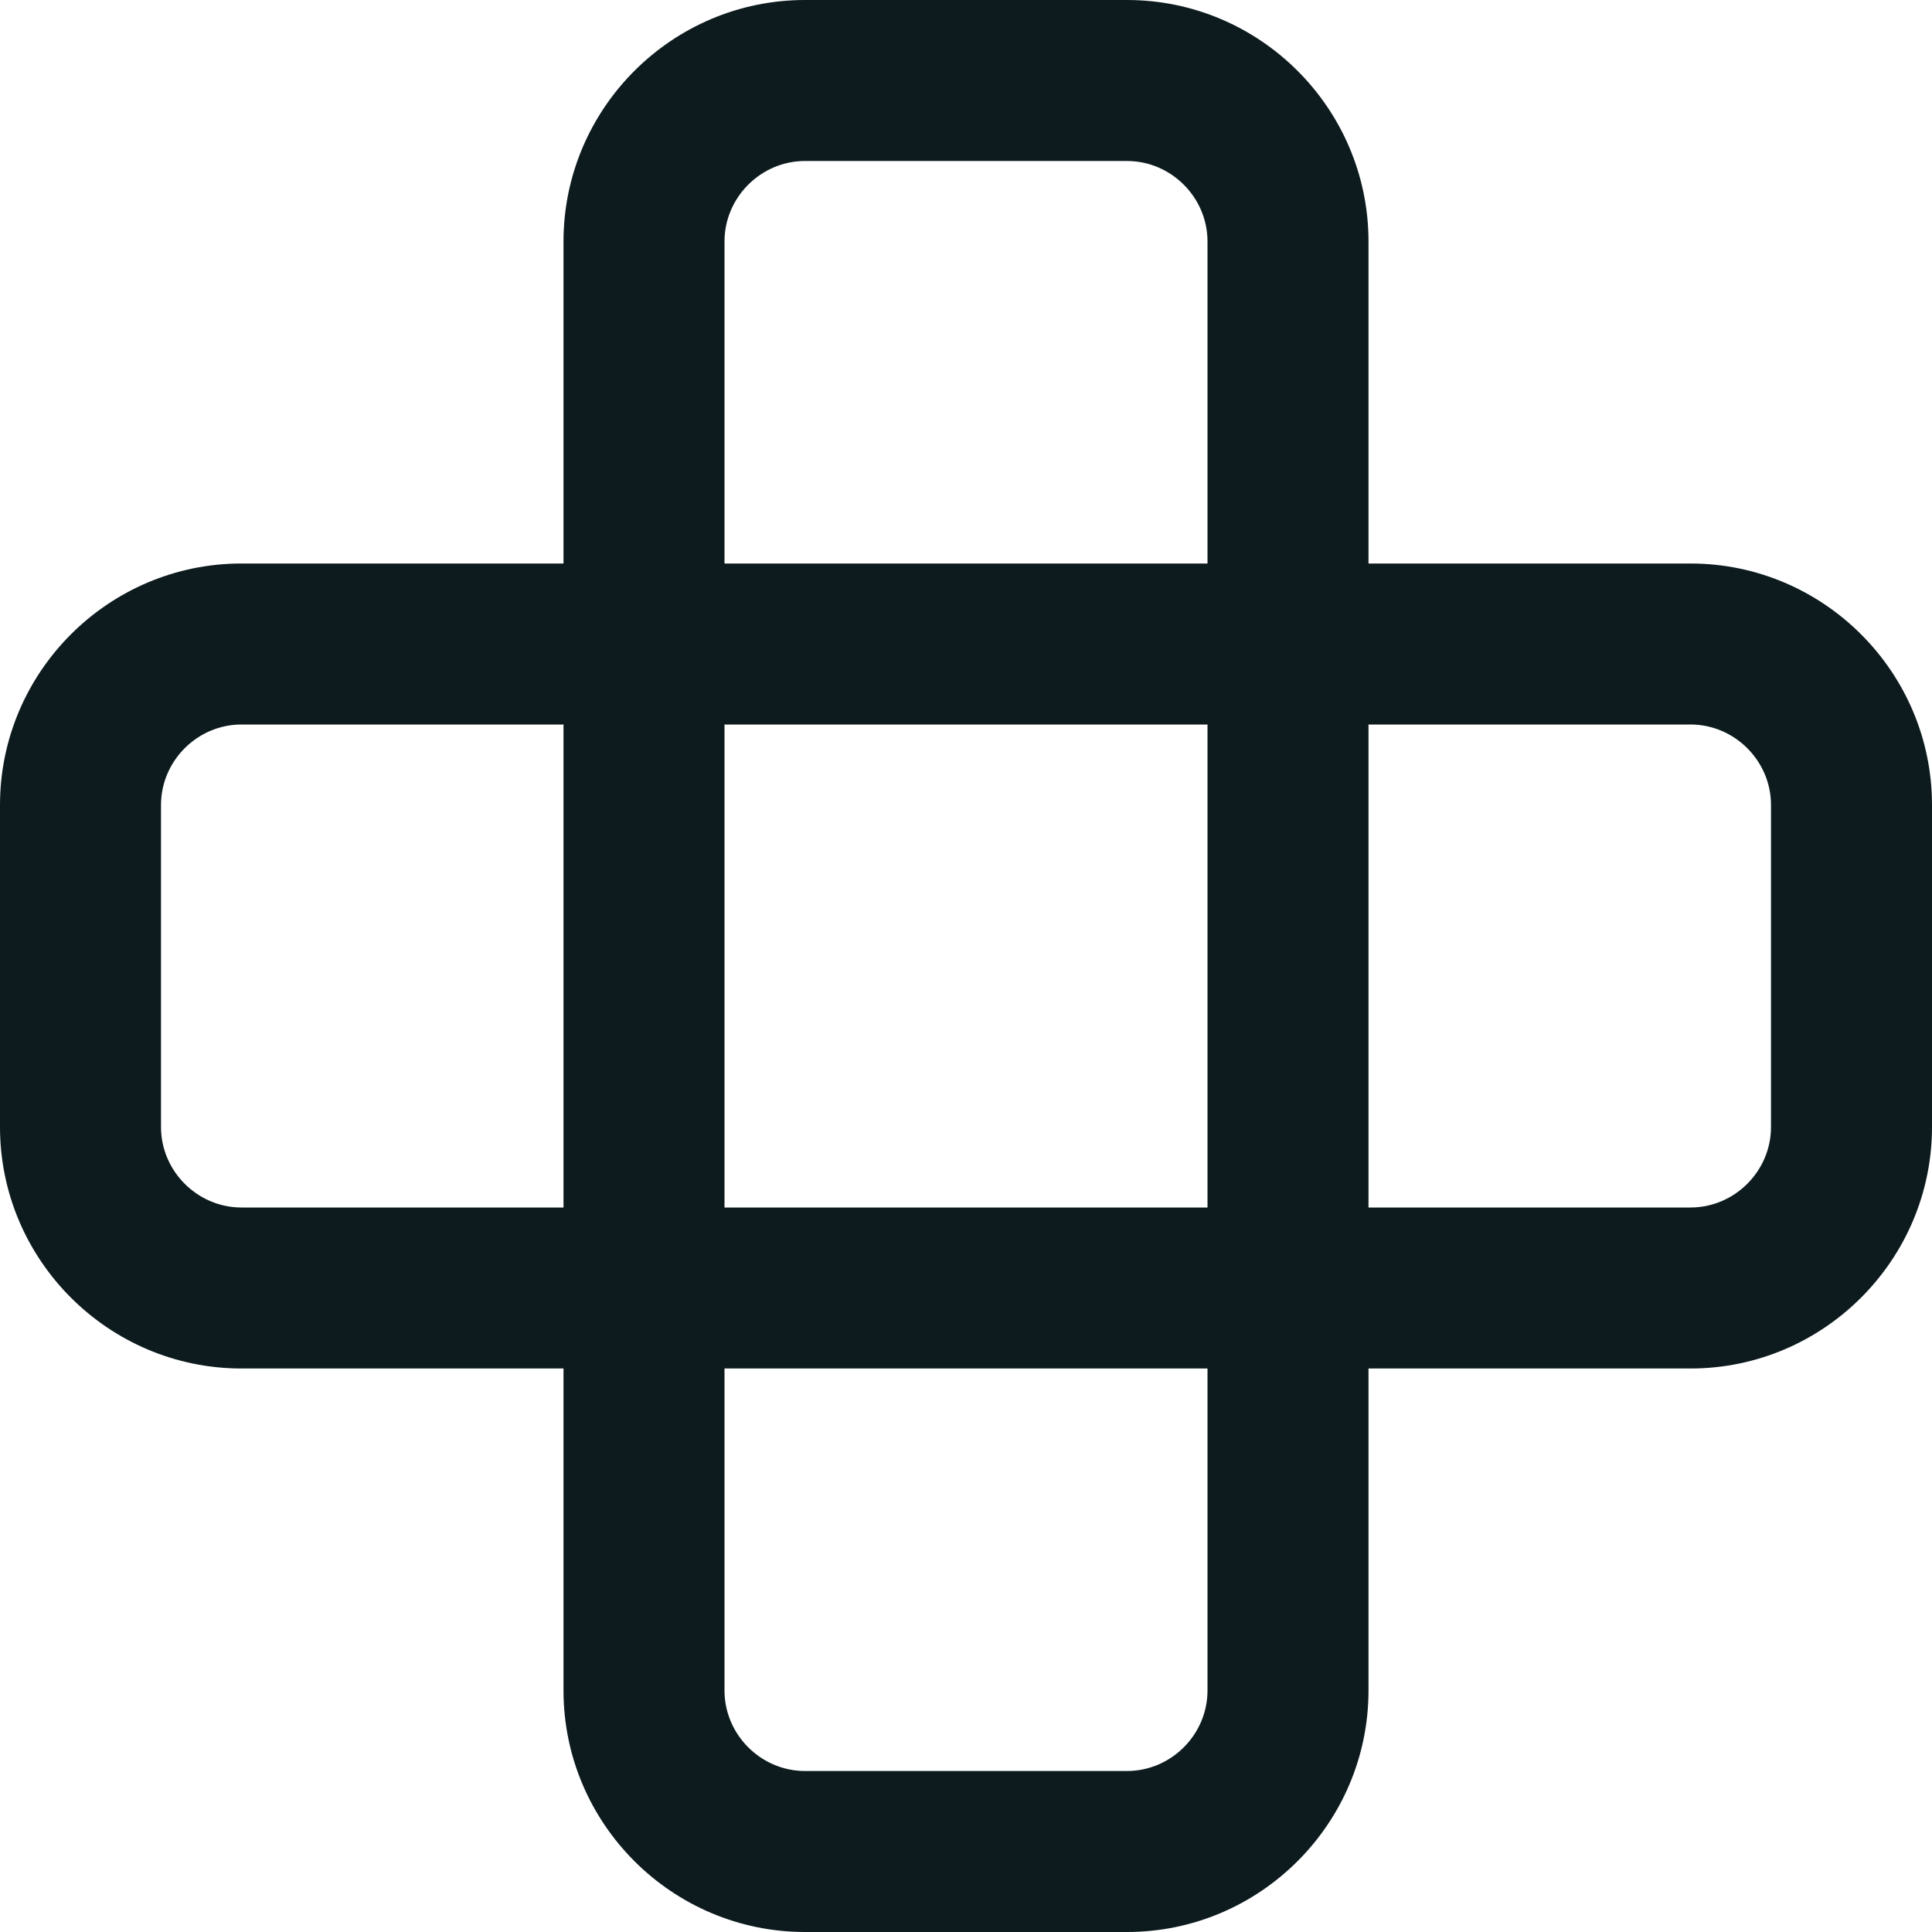
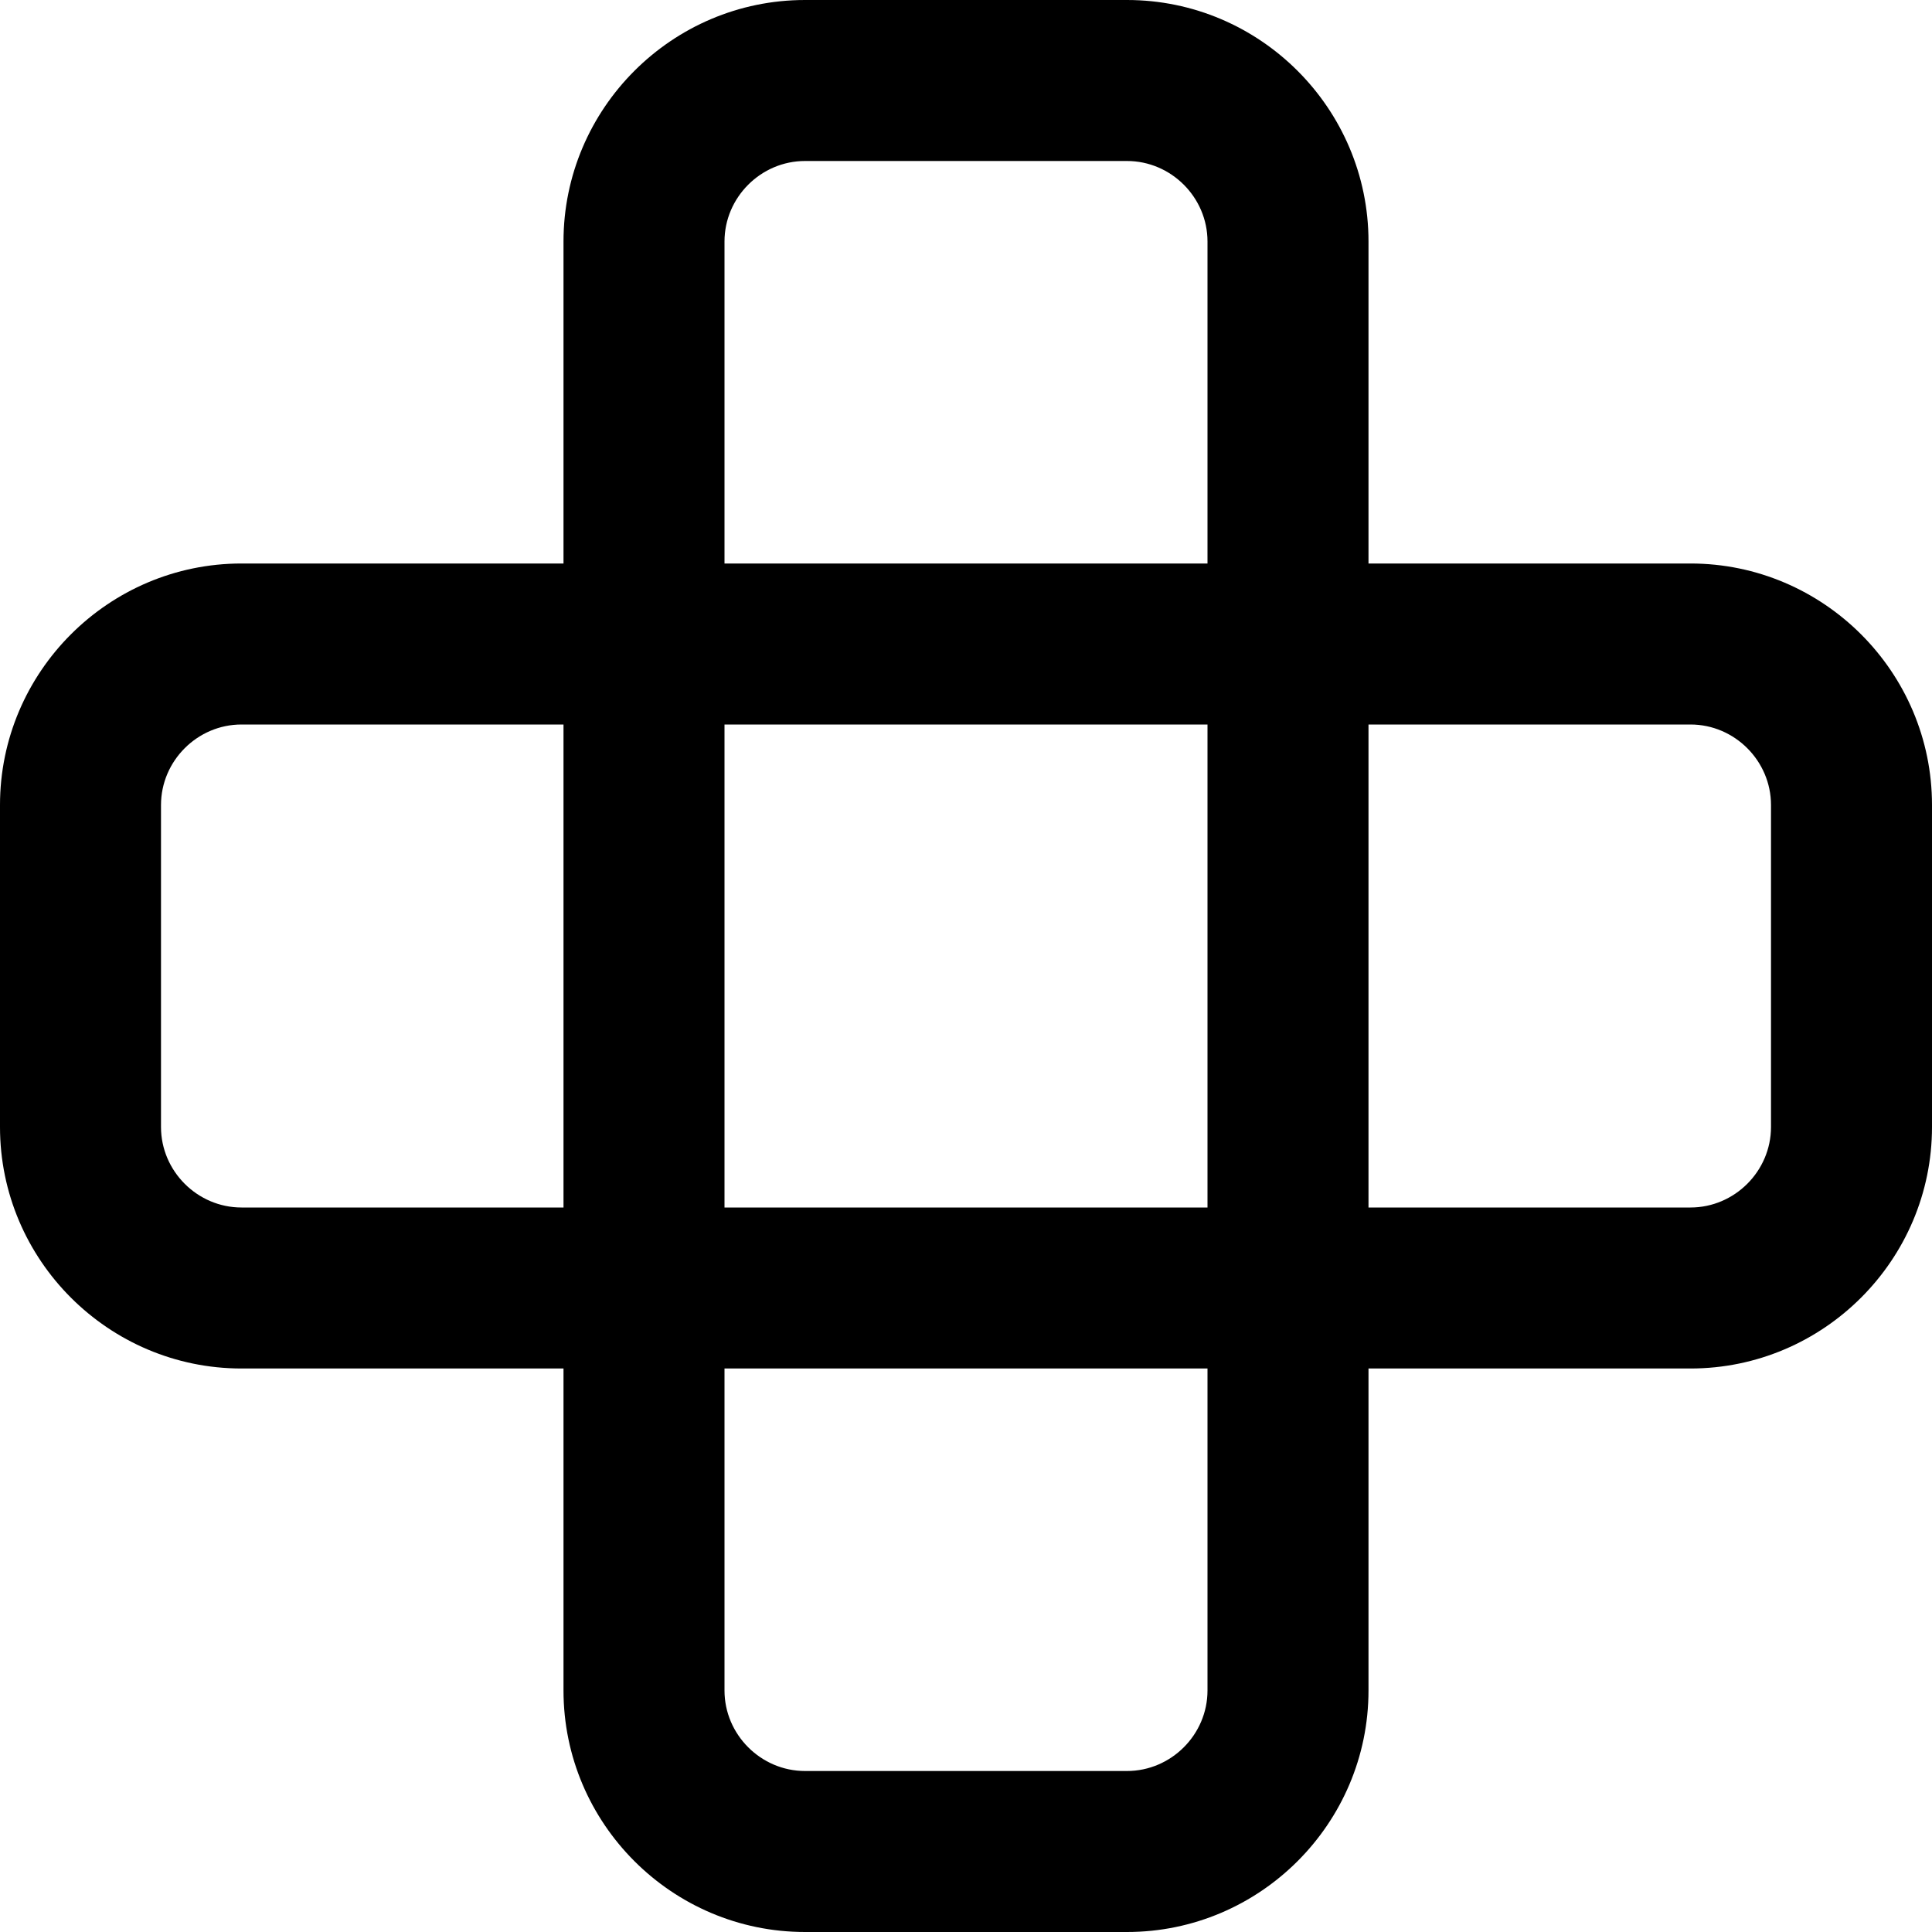
- <svg xmlns="http://www.w3.org/2000/svg" width="24" height="24" viewBox="0 0 24 24" fill="#0D1B1E">
-   <path fill-rule="evenodd" clip-rule="evenodd" d="M9 3C9 2.452 9.452 2 10 2H14C14.548 2 15 2.452 15 3V7H9V3ZM7 7V3C7 1.348 8.348 0 10 0H14C15.652 0 17 1.348 17 3V7H21C22.652 7 24 8.348 24 10V14C24 15.652 22.652 17 21 17H17V21C17 22.652 15.652 24 14 24H10C8.348 24 7 22.652 7 21V17H3C1.348 17 0 15.652 0 14V10C0 8.348 1.348 7 3 7H7ZM7 15H3C2.452 15 2 14.548 2 14V10C2 9.452 2.452 9 3 9H7V15ZM9 15V9H15V15H9ZM9 17V21C9 21.548 9.452 22 10 22H14C14.548 22 15 21.548 15 21V17H9ZM17 15H21C21.548 15 22 14.548 22 14V10C22 9.452 21.548 9 21 9H17V15Z" fill="" />
+ <svg xmlns="http://www.w3.org/2000/svg" width="24" height="24" viewBox="0 0 24 24" fill="current">
+   <path fill-rule="evenodd" clip-rule="evenodd" d="M9 3C9 2.452 9.452 2 10 2H14C14.548 2 15 2.452 15 3V7H9V3ZM7 7V3C7 1.348 8.348 0 10 0H14C15.652 0 17 1.348 17 3V7H21C22.652 7 24 8.348 24 10V14C24 15.652 22.652 17 21 17H17V21C17 22.652 15.652 24 14 24H10C8.348 24 7 22.652 7 21V17H3C1.348 17 0 15.652 0 14V10C0 8.348 1.348 7 3 7H7ZM7 15H3C2.452 15 2 14.548 2 14V10C2 9.452 2.452 9 3 9H7V15ZM9 15V9H15V15H9ZM9 17V21C9 21.548 9.452 22 10 22H14C14.548 22 15 21.548 15 21V17H9ZM17 15H21C21.548 15 22 14.548 22 14V10C22 9.452 21.548 9 21 9H17V15Z" fill="current" />
</svg>
